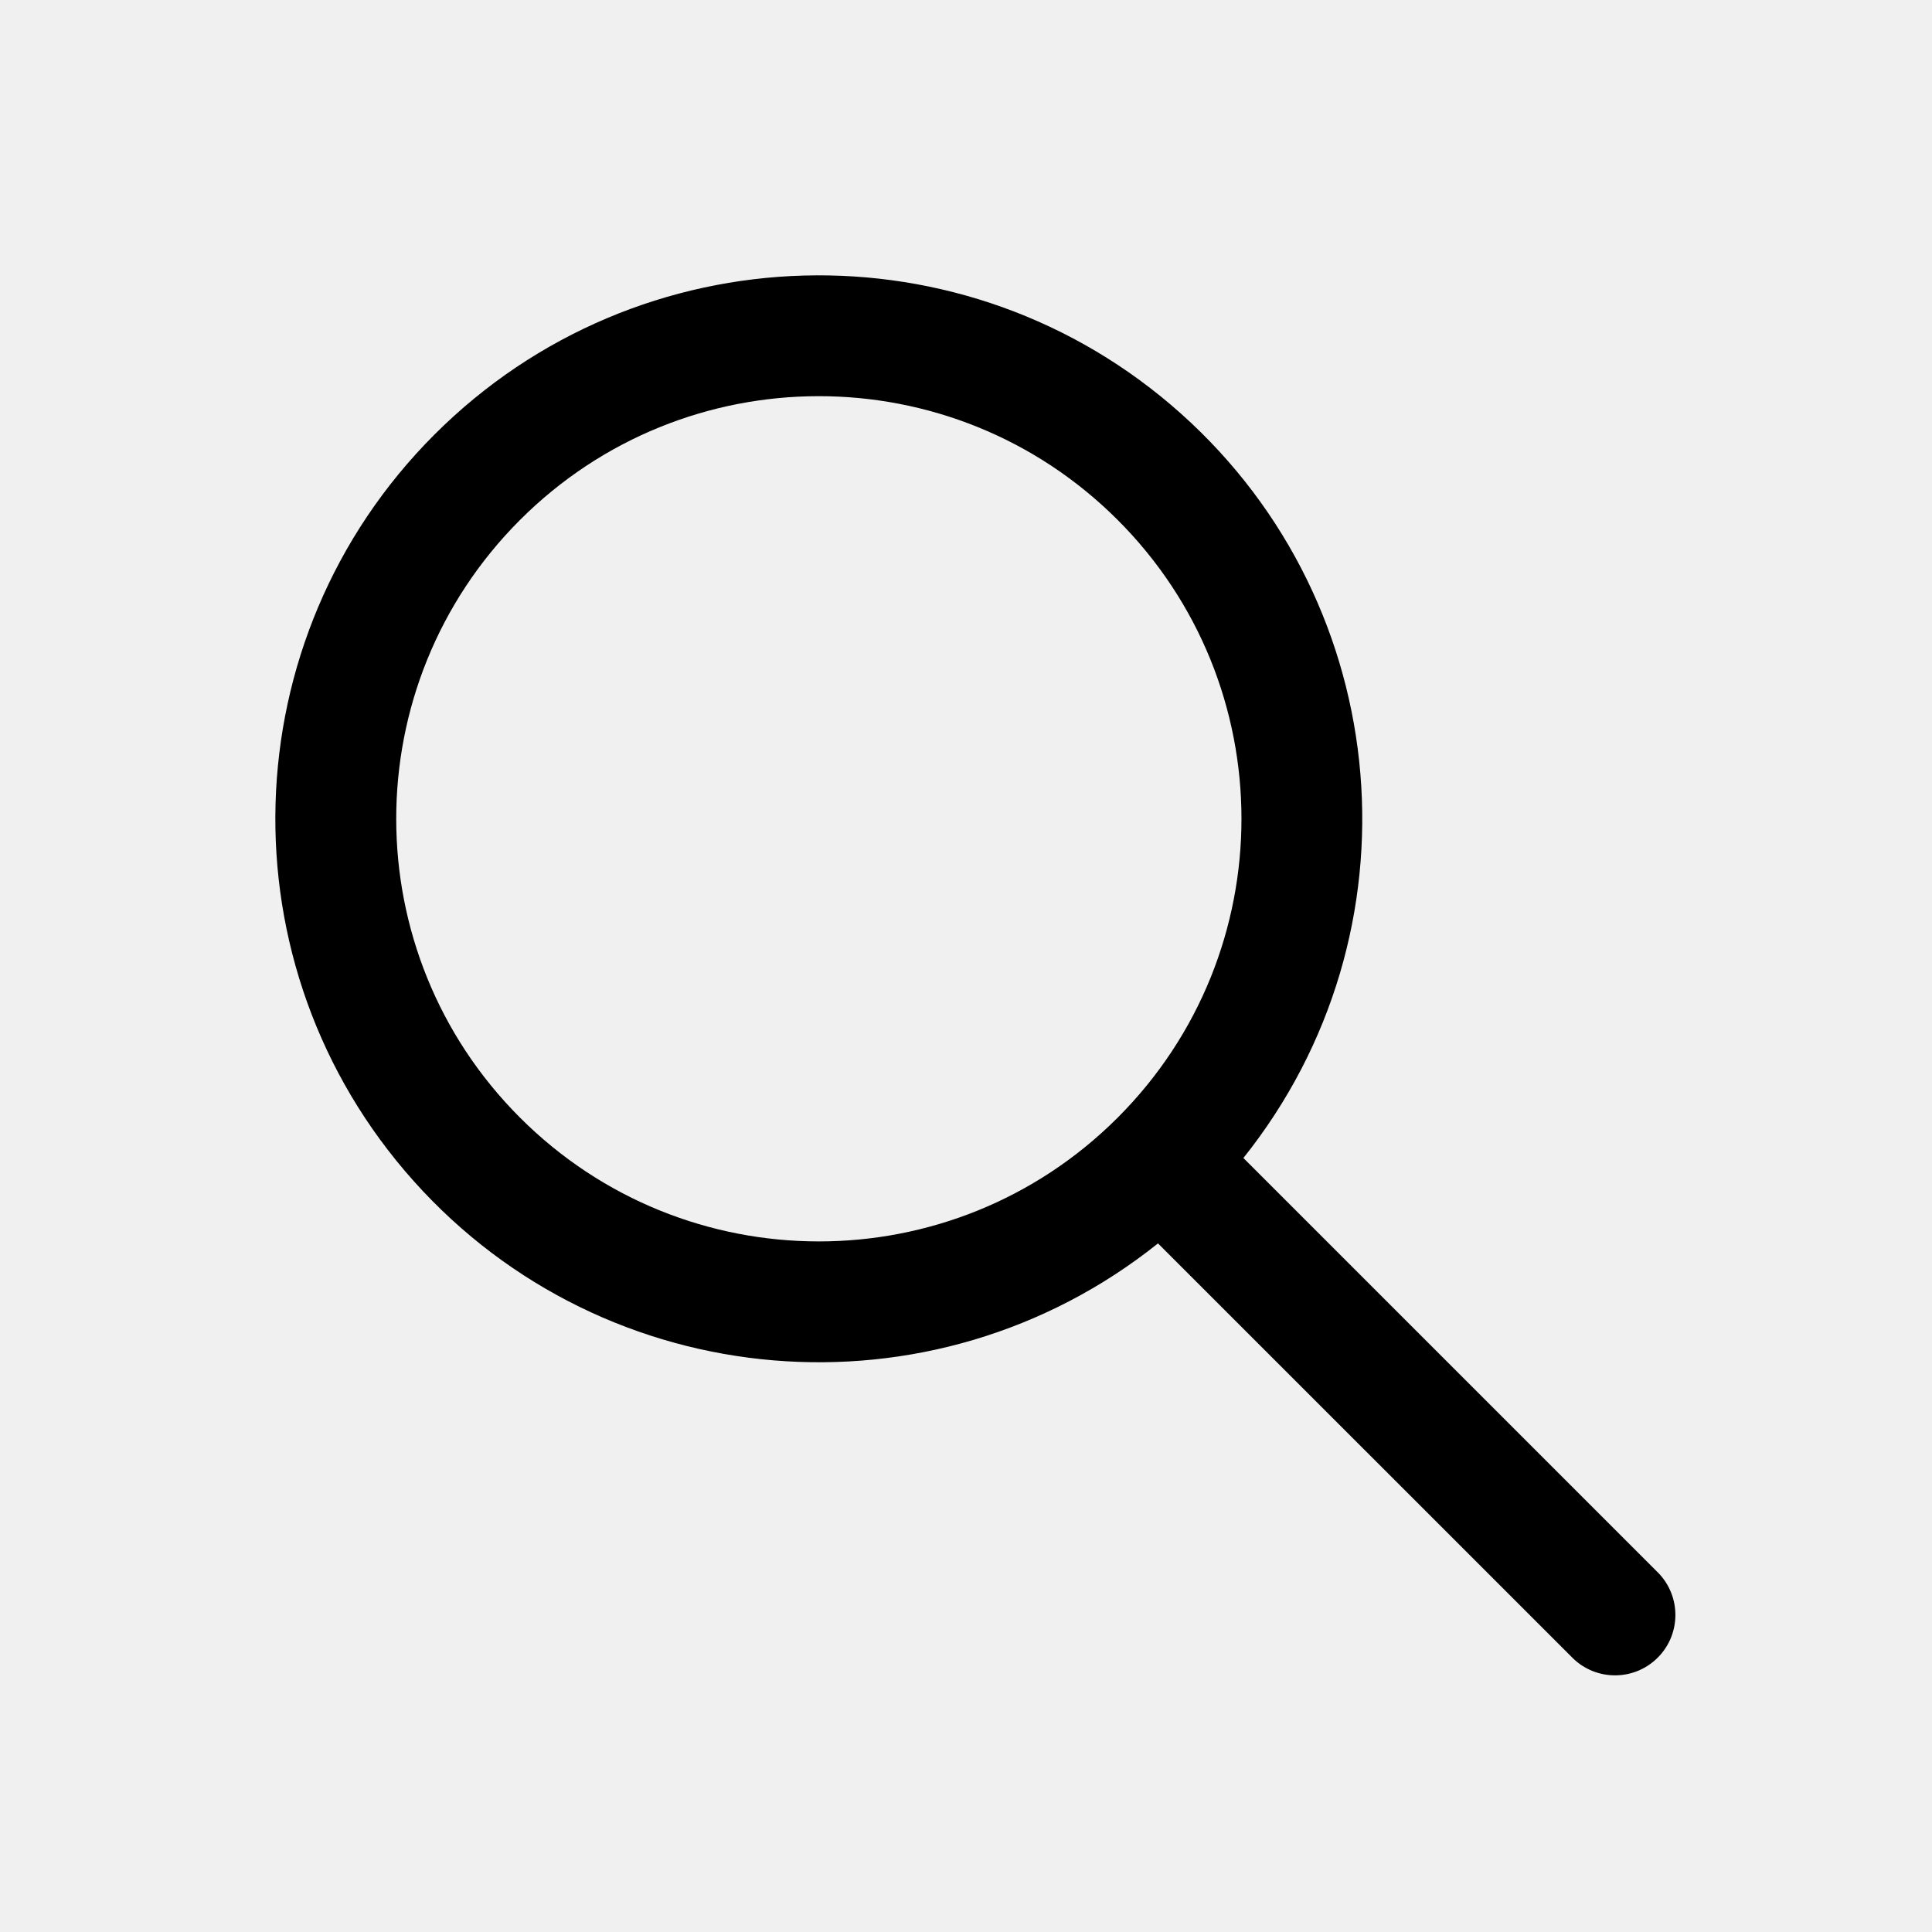
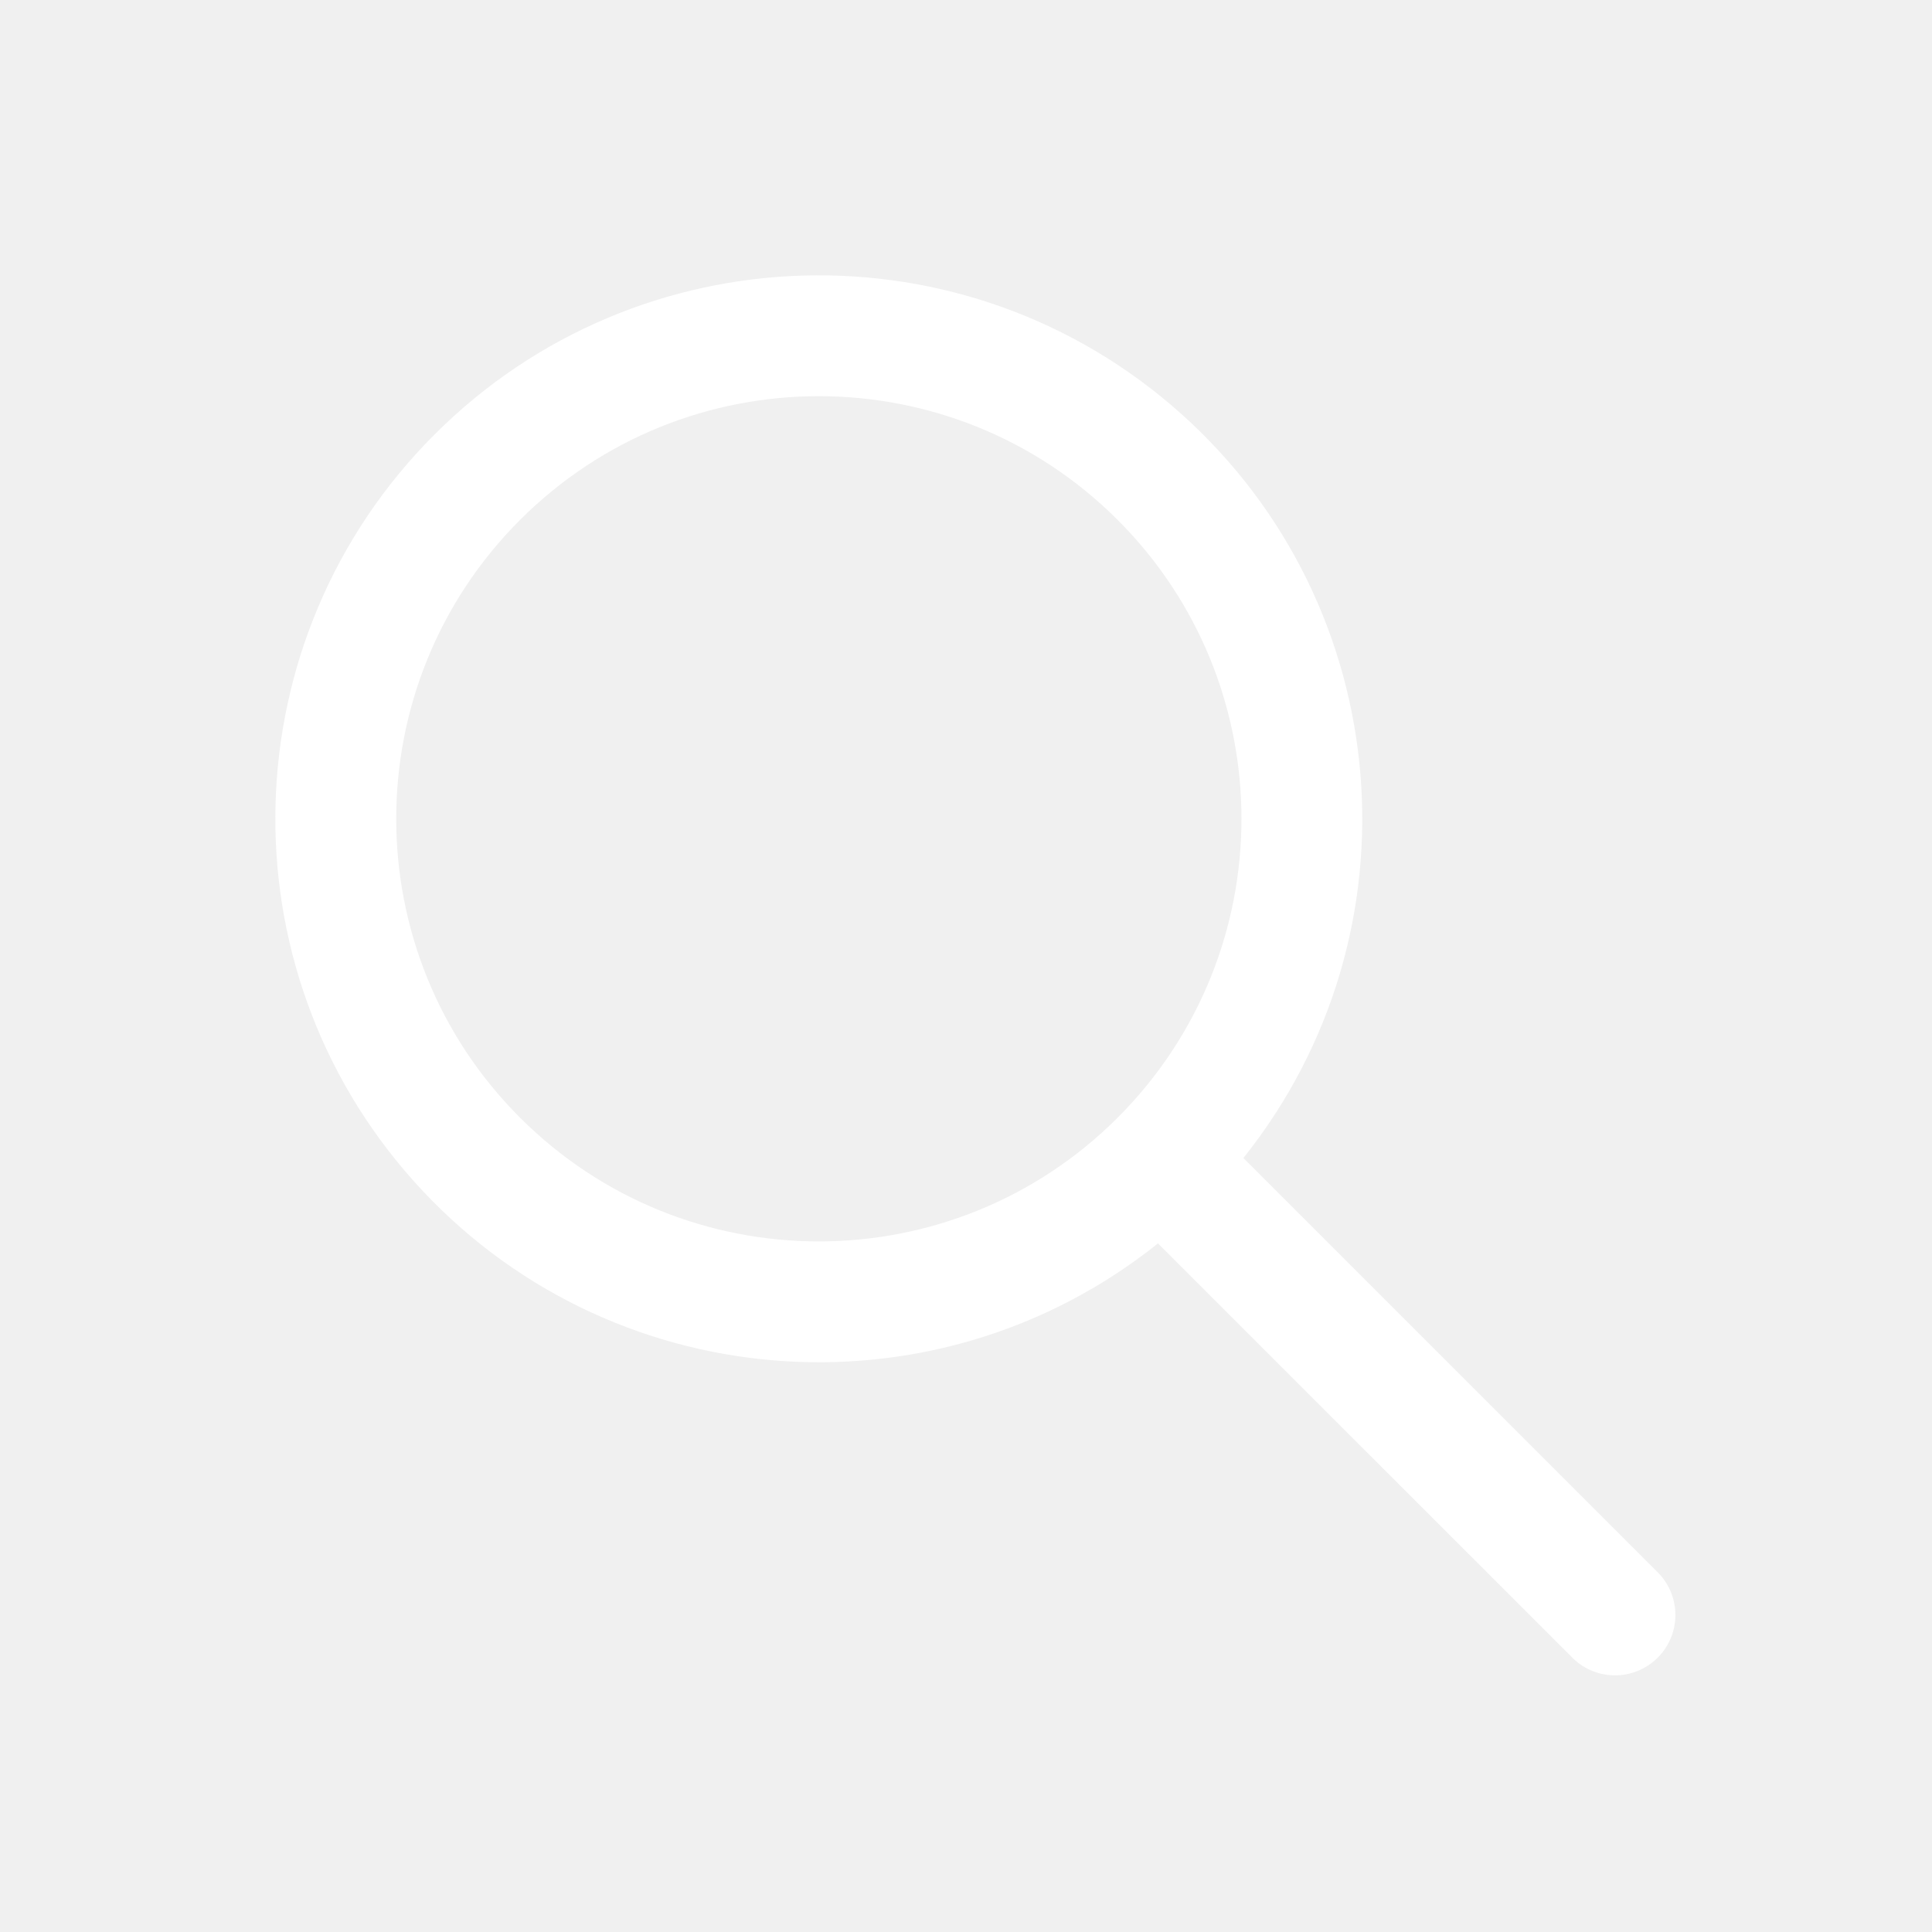
<svg xmlns="http://www.w3.org/2000/svg" width="24" height="24" fill="none">
-   <path fill="#000" fill-rule="evenodd" d="M14.385 15.446a6.751 6.751 0 1 1 1.061-1.061l5.156 5.156a.75.75 0 0 1-1.061 1.06l-5.156-5.155ZM6.46 13.884a5.25 5.25 0 1 1 7.429-.005l-.005.005-.004.004a5.25 5.25 0 0 1-7.42-.004Z" clip-rule="evenodd" />
+   <path fill="#fff" fill-rule="evenodd" d="M14.385 15.446a6.751 6.751 0 1 1 1.061-1.061l5.156 5.156a.75.75 0 0 1-1.061 1.06l-5.156-5.155ZM6.46 13.884a5.25 5.25 0 1 1 7.429-.005l-.005.005-.004.004a5.25 5.25 0 0 1-7.42-.004Z" clip-rule="evenodd" />
</svg>
